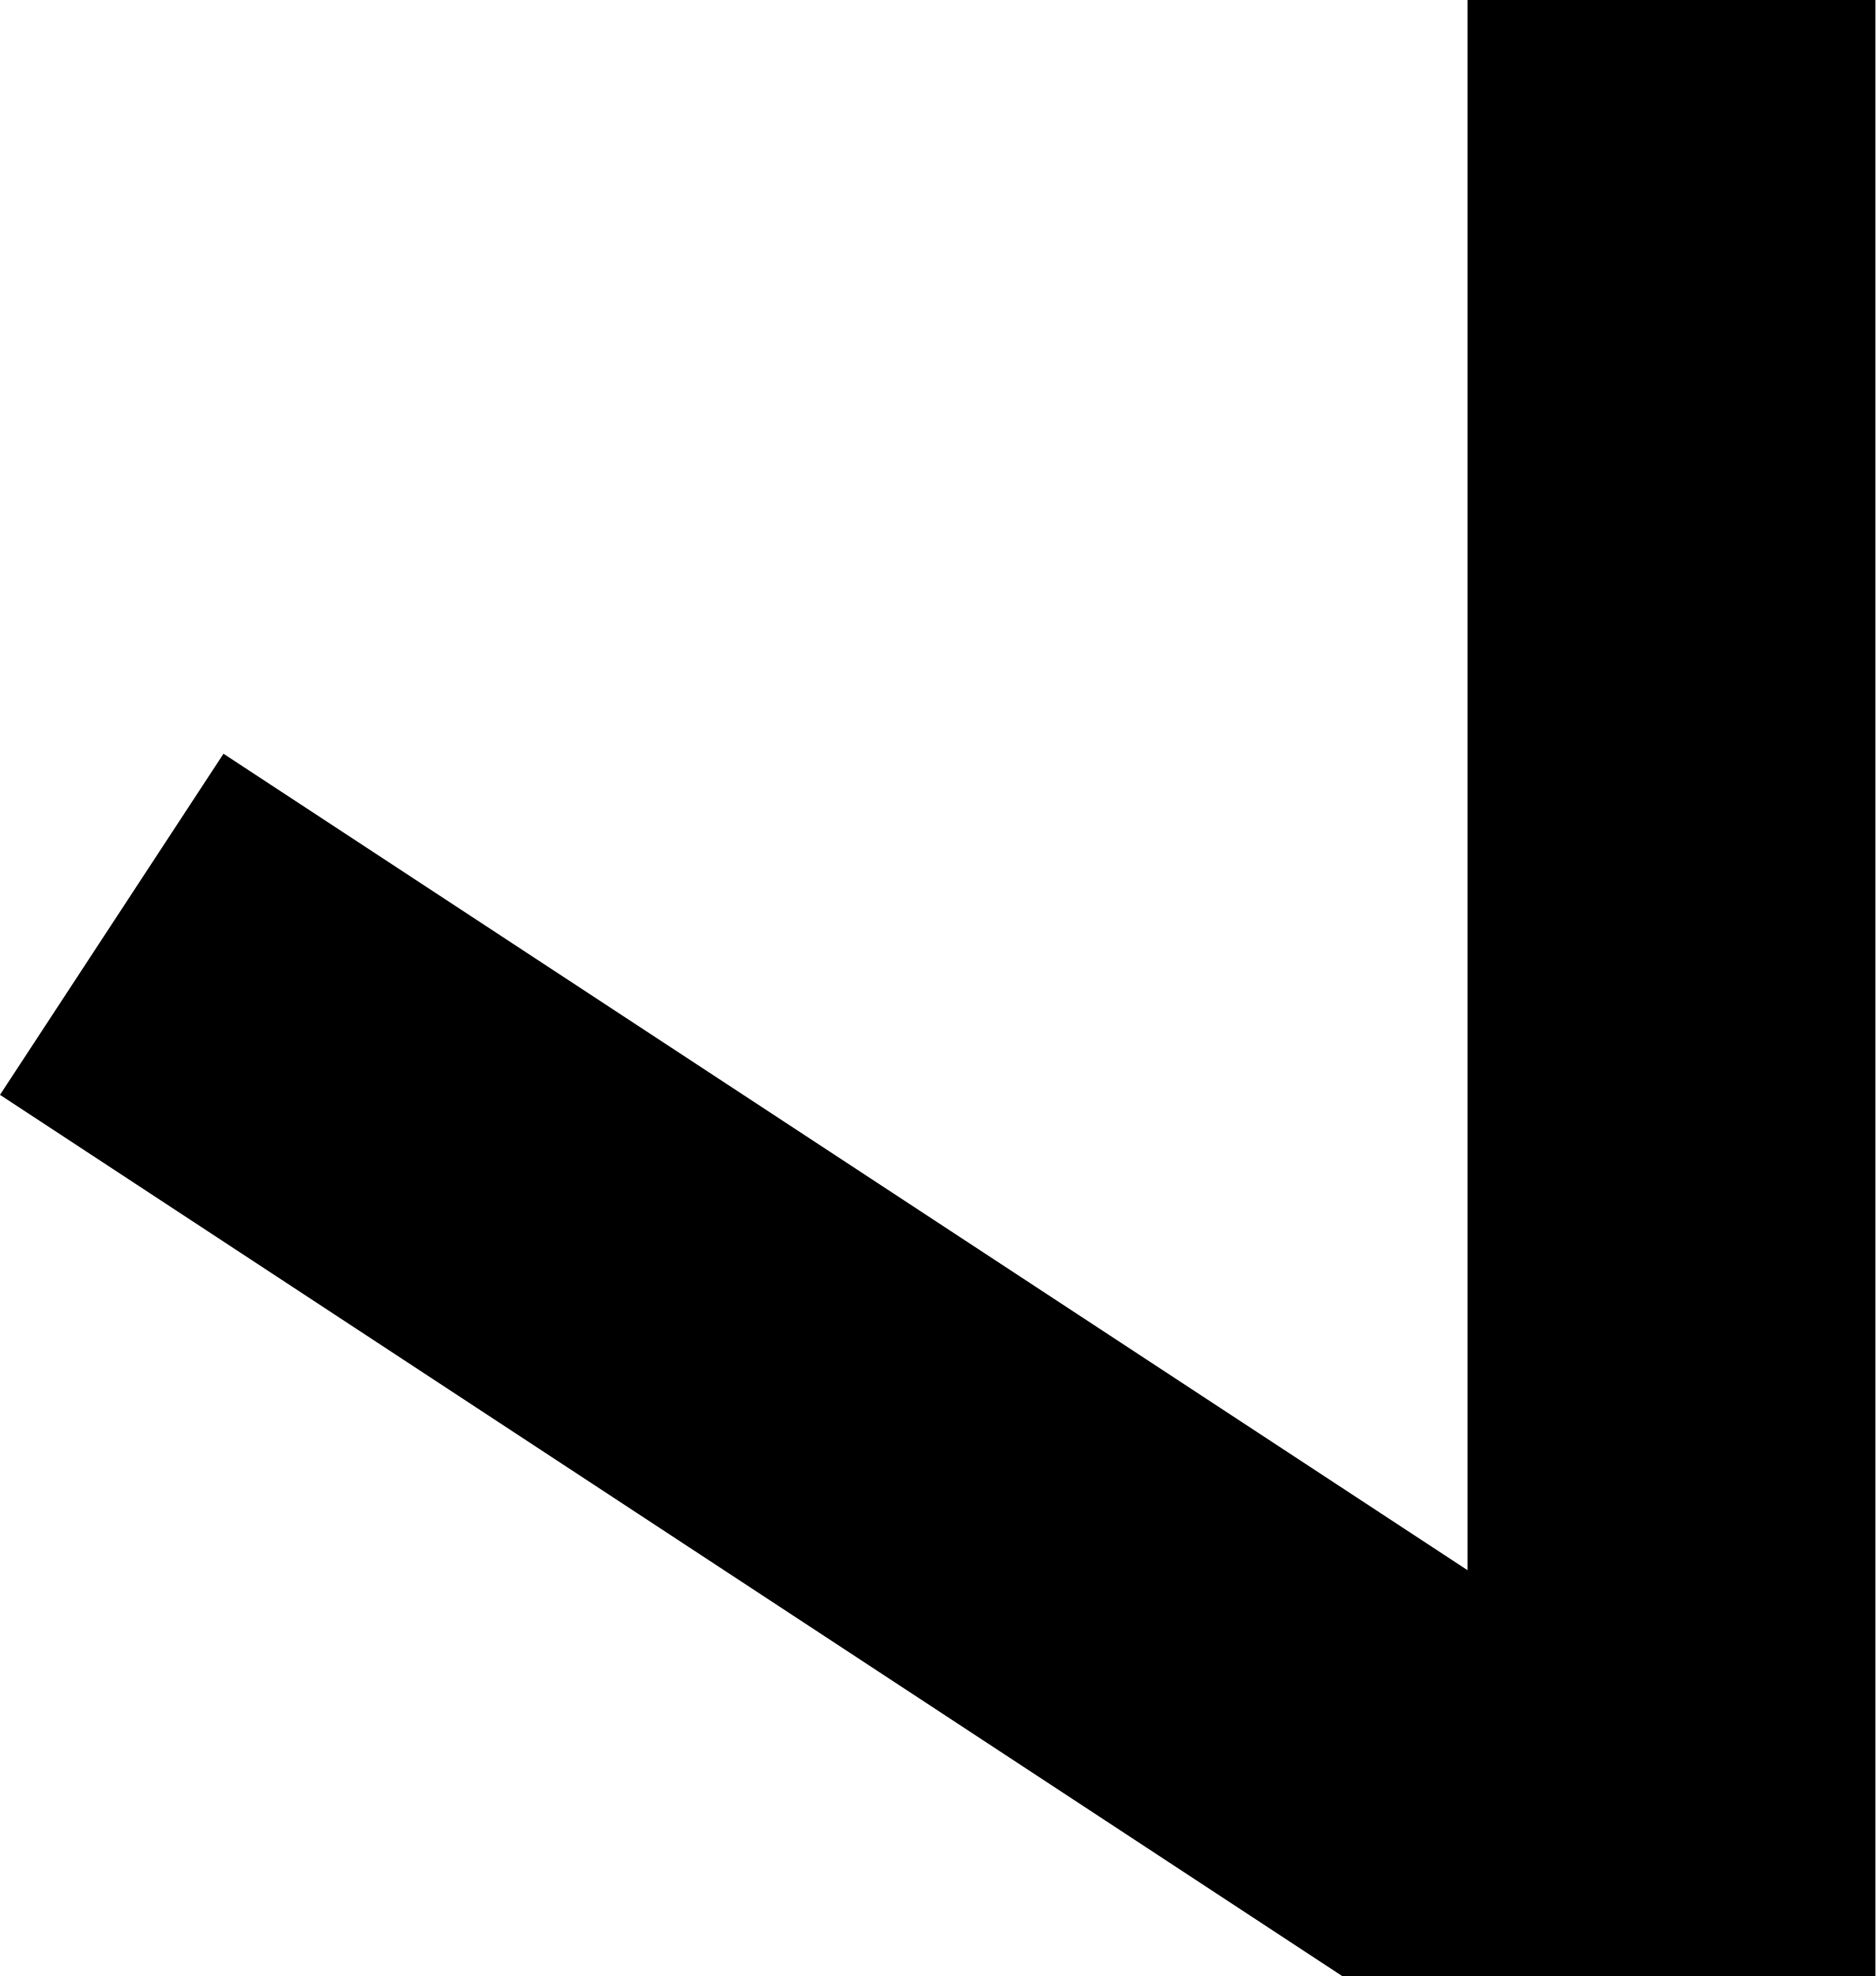
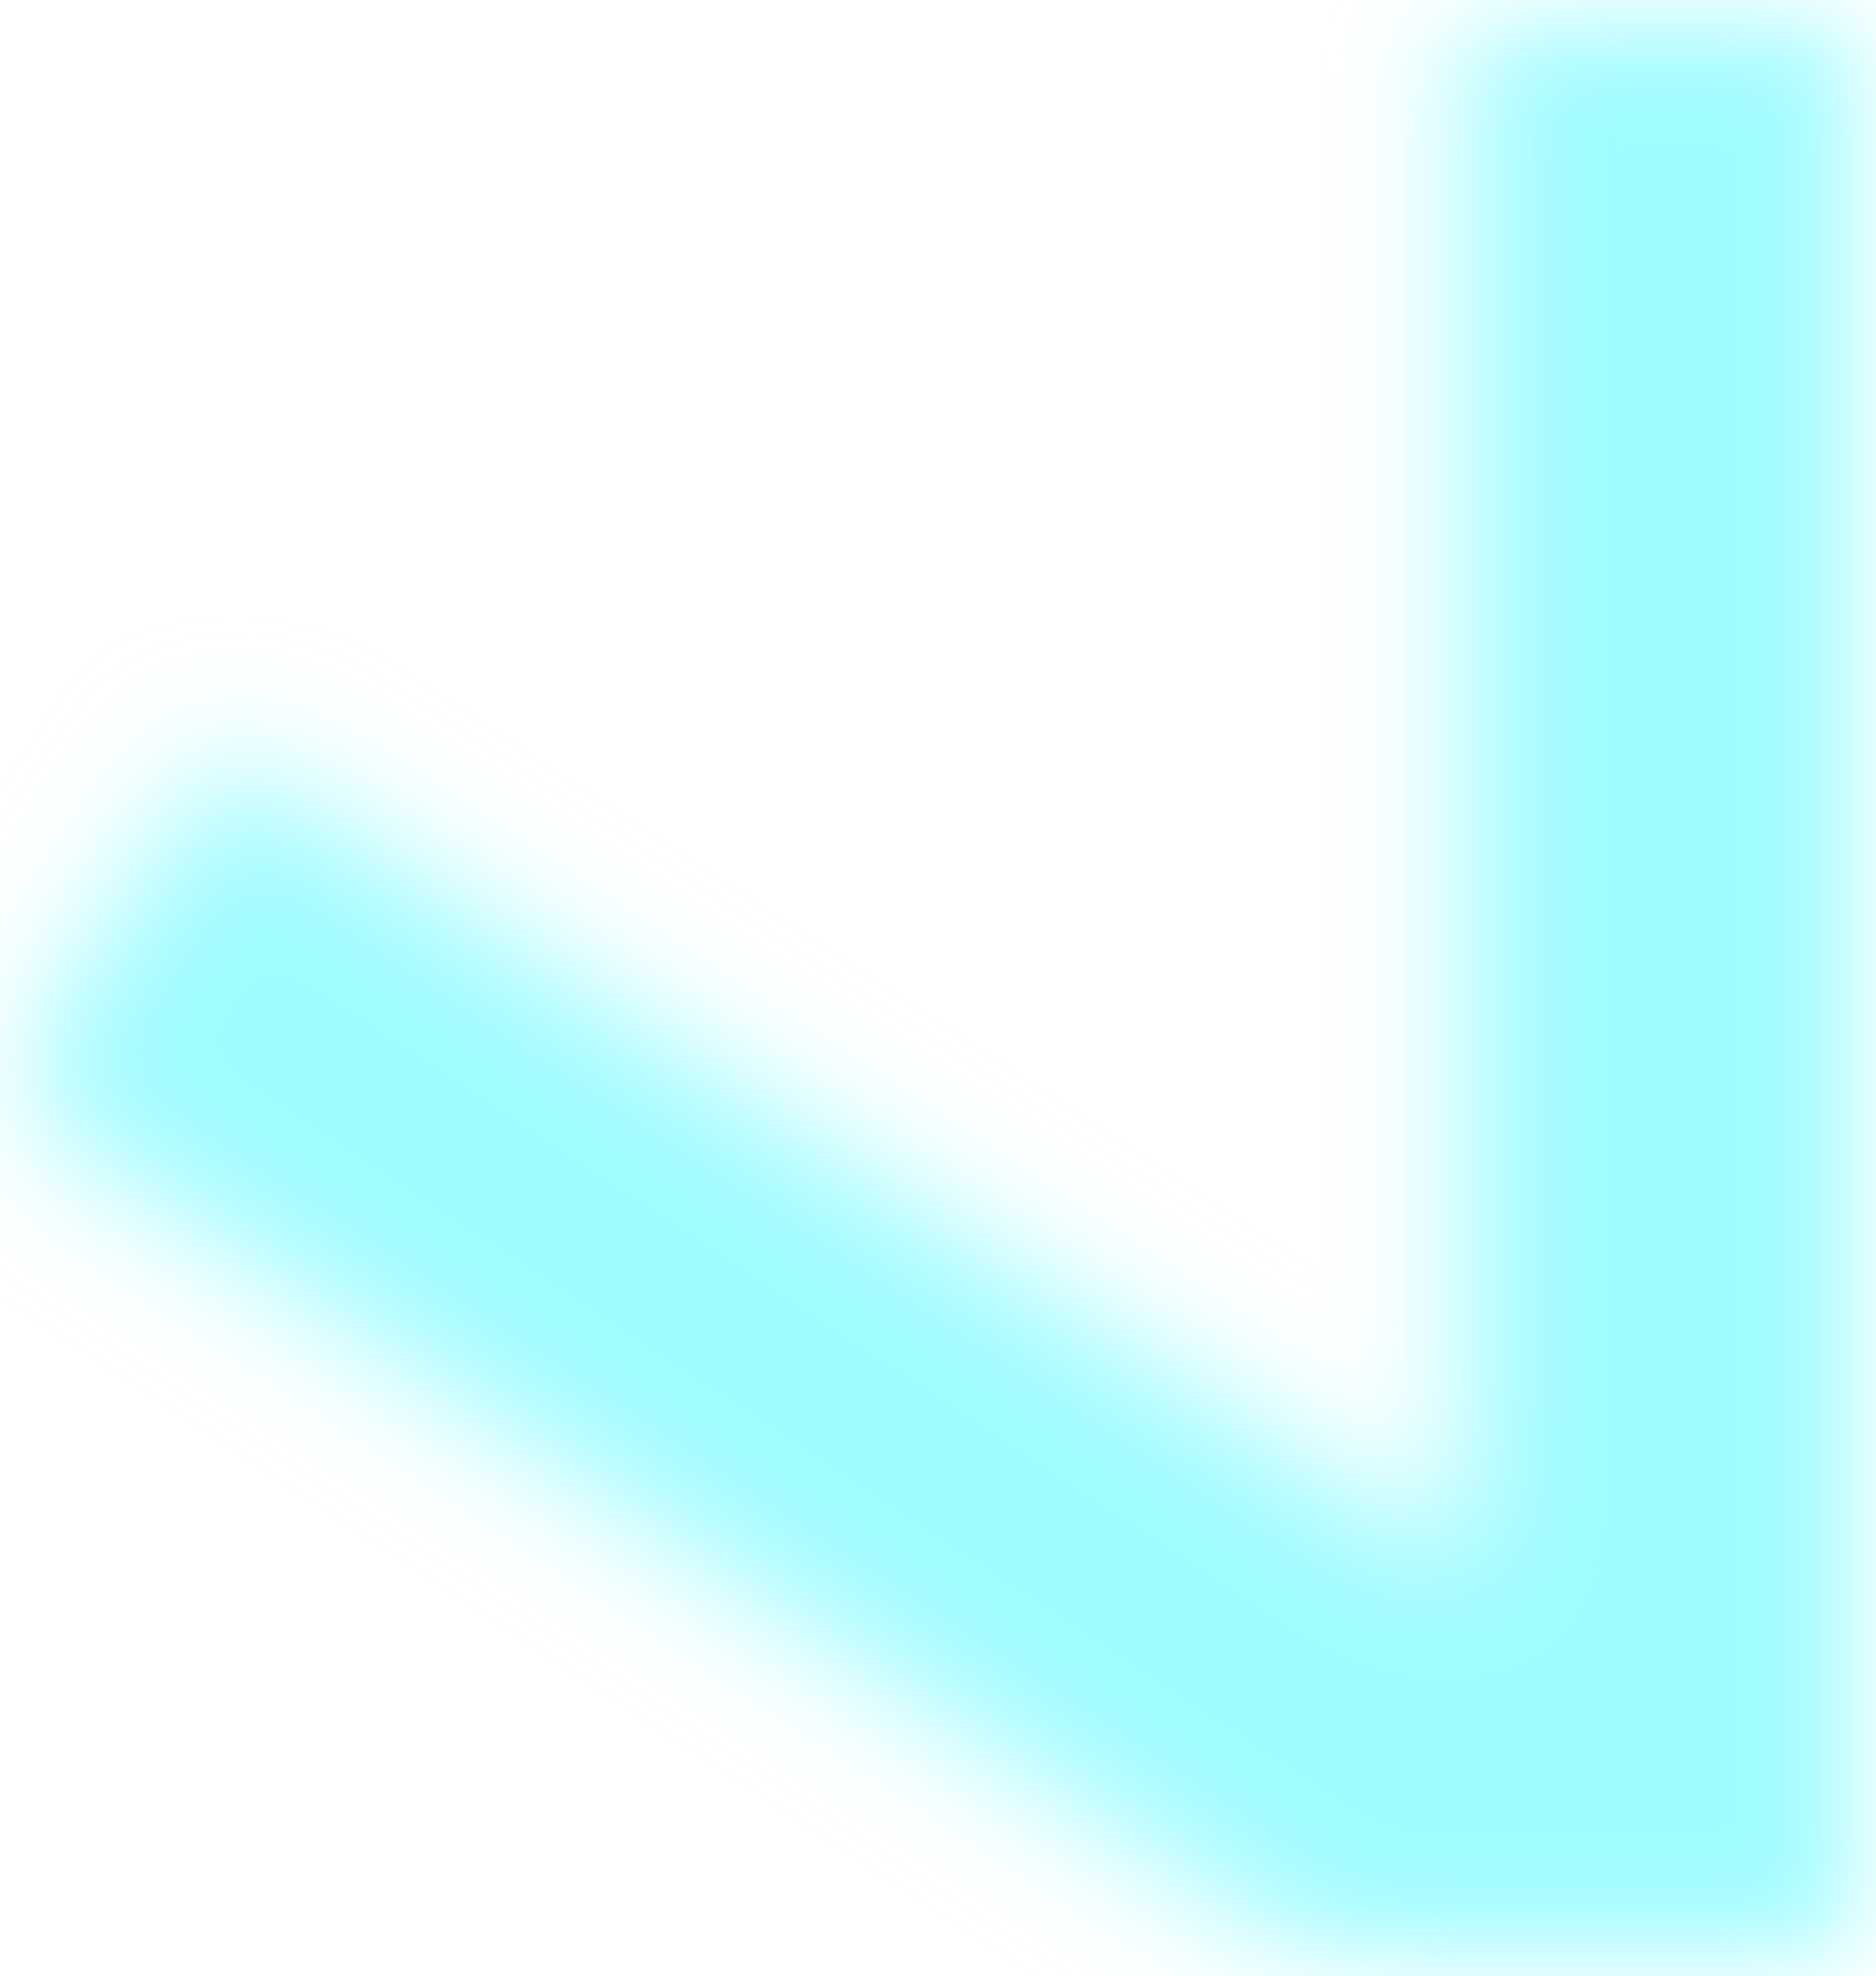
<svg xmlns="http://www.w3.org/2000/svg" id="svg2761" height="149.999" width="142.335" version="1.0">
  <defs id="defs2763" />
  <g id="layer1" transform="translate(-310.2124,580.1376)">
-     <path style="fill:#000000;fill-opacity:1;stroke:none;stroke-width:6;stroke-linecap:butt;stroke-linejoin:round;stroke-miterlimit:4;stroke-dasharray:none;stroke-dashoffset:3.6;stroke-opacity:1" id="rect3615" d="m 421.593,-580.138 v 119.196 l -94.419,-61.979 -16.962,25.893 101.859,66.889 h 9.522 30.954 v -19.047 -130.952 z" />
+     <path style="     fill:#9efcff;     filter:blur(5px);fill-opacity:1;stroke:none;stroke-width:6;stroke-linecap:butt;stroke-linejoin:round;stroke-miterlimit:4;stroke-dasharray:none;stroke-dashoffset:3.6;stroke-opacity:1" id="rect3615" d="m 421.593,-580.138 v 119.196 l -94.419,-61.979 -16.962,25.893 101.859,66.889 h 9.522 30.954 v -19.047 -130.952 z" />
  </g>
</svg>
